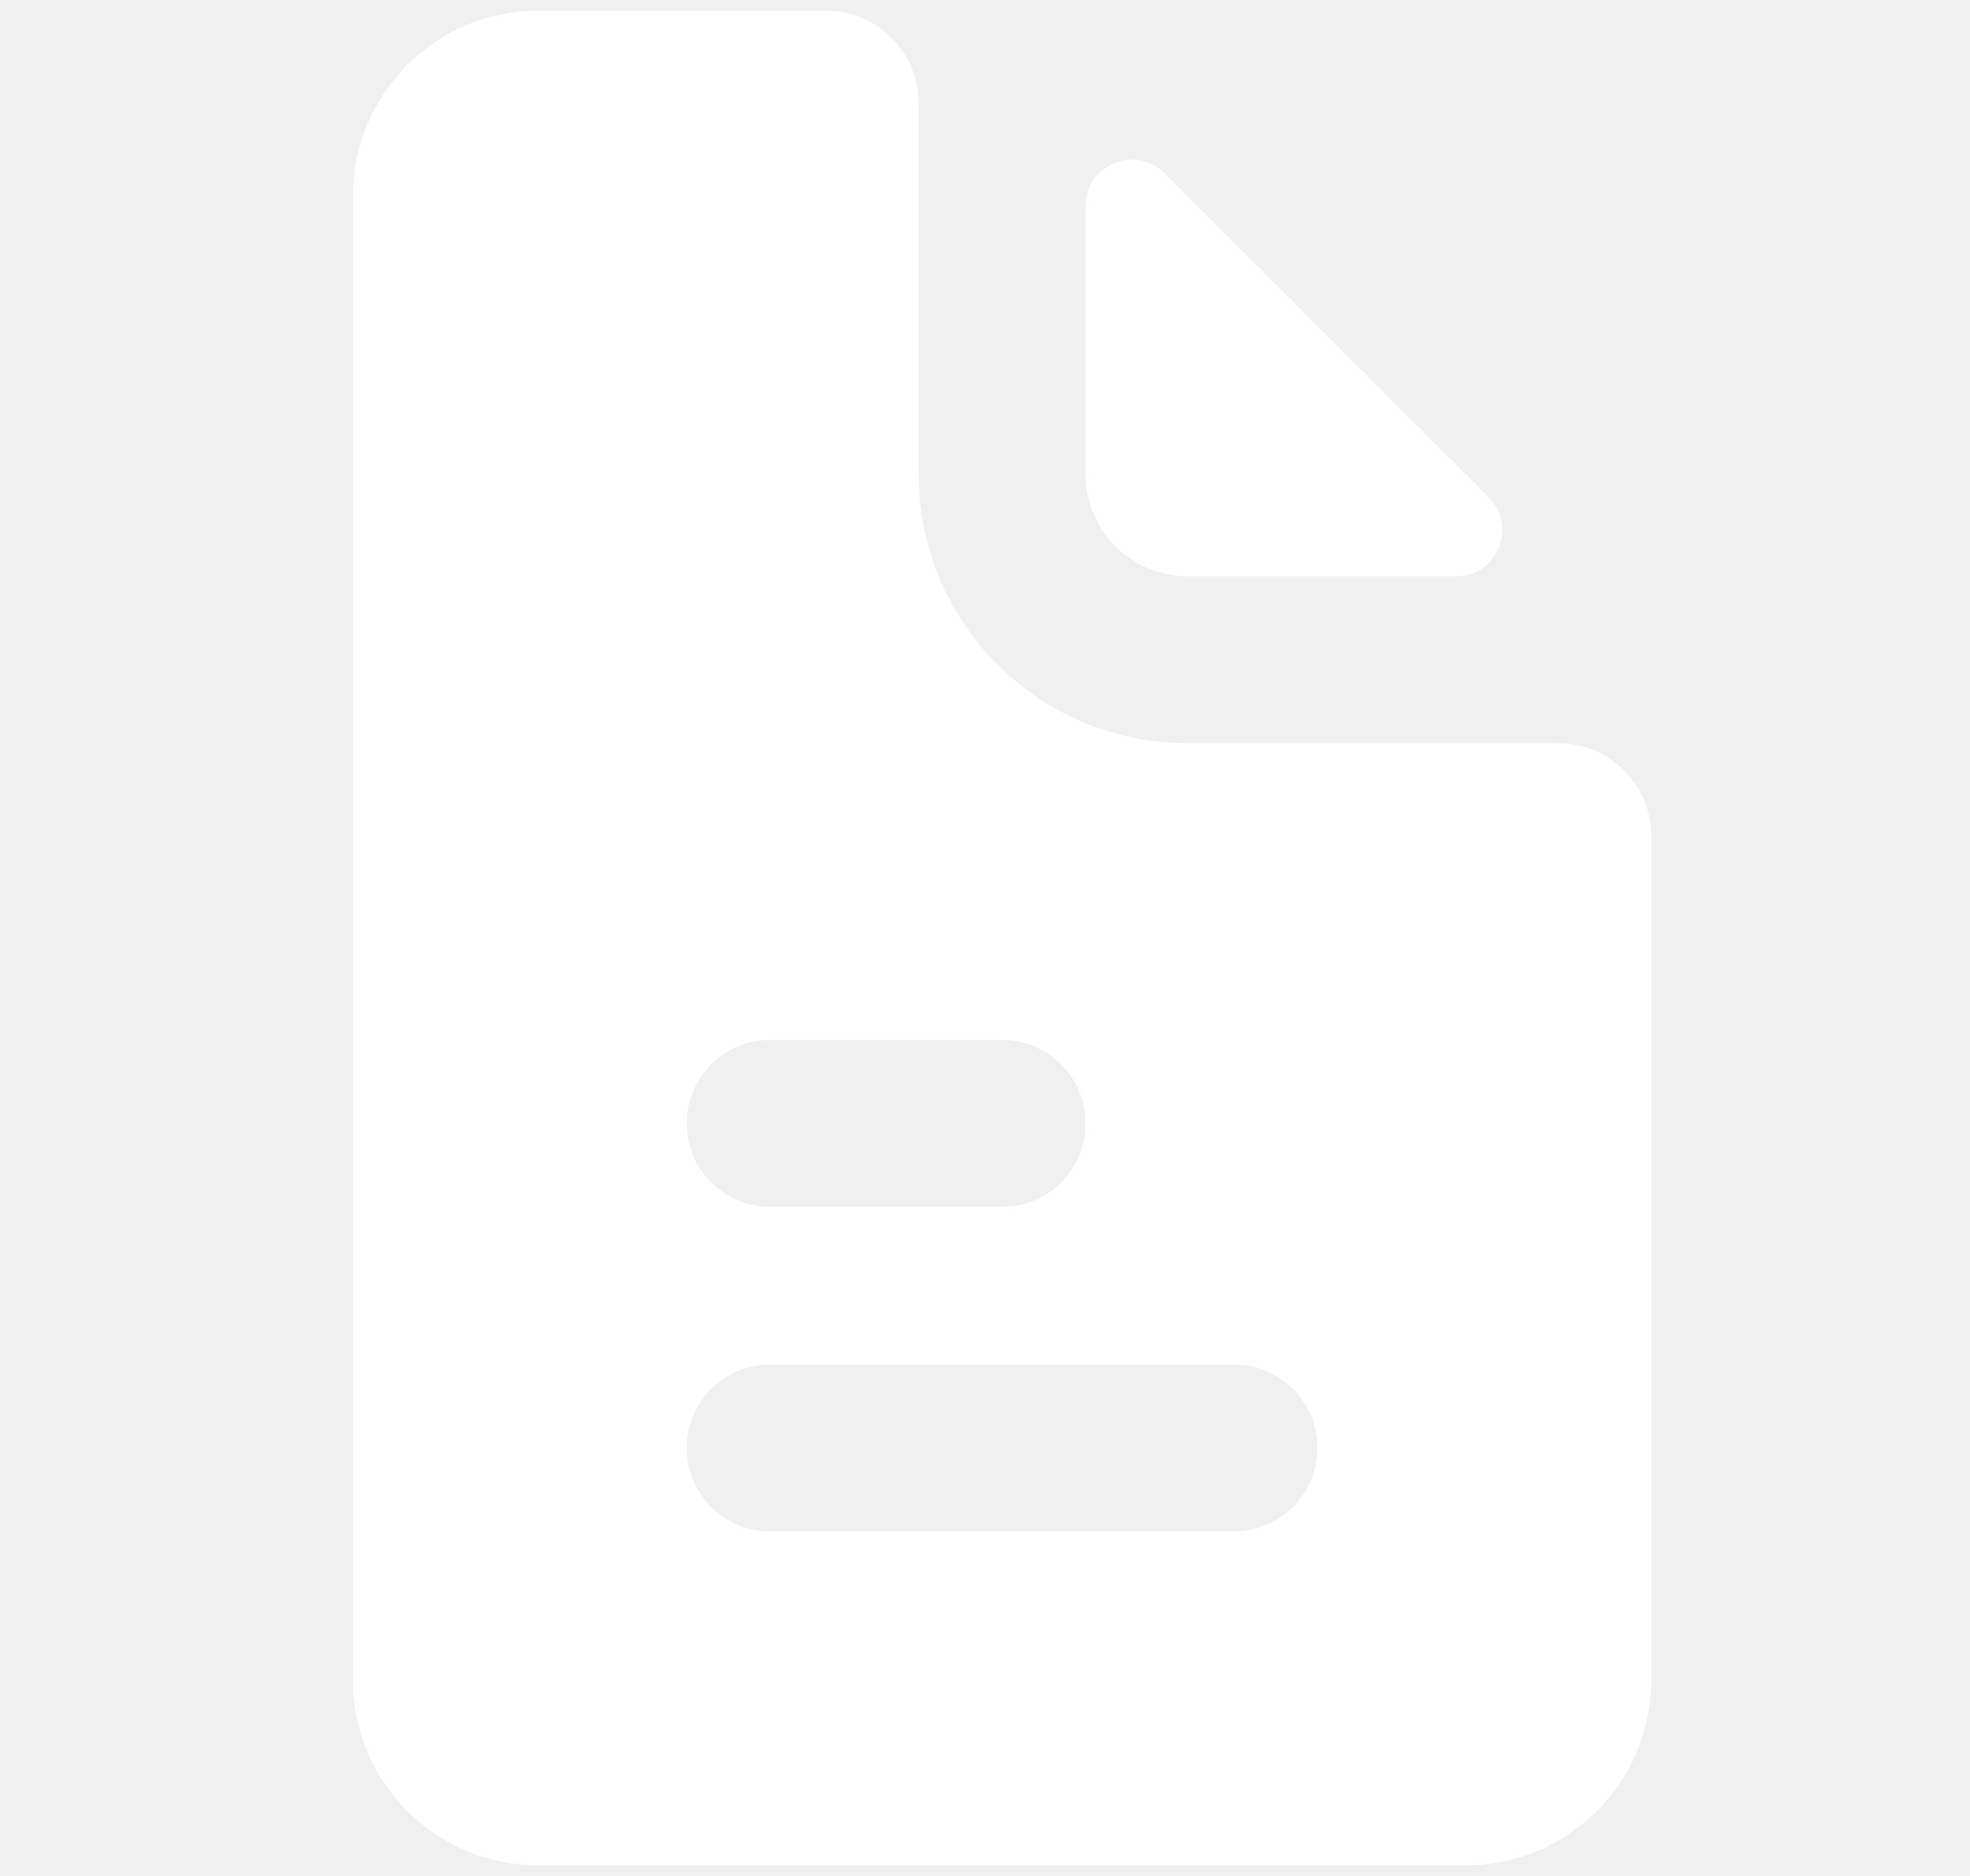
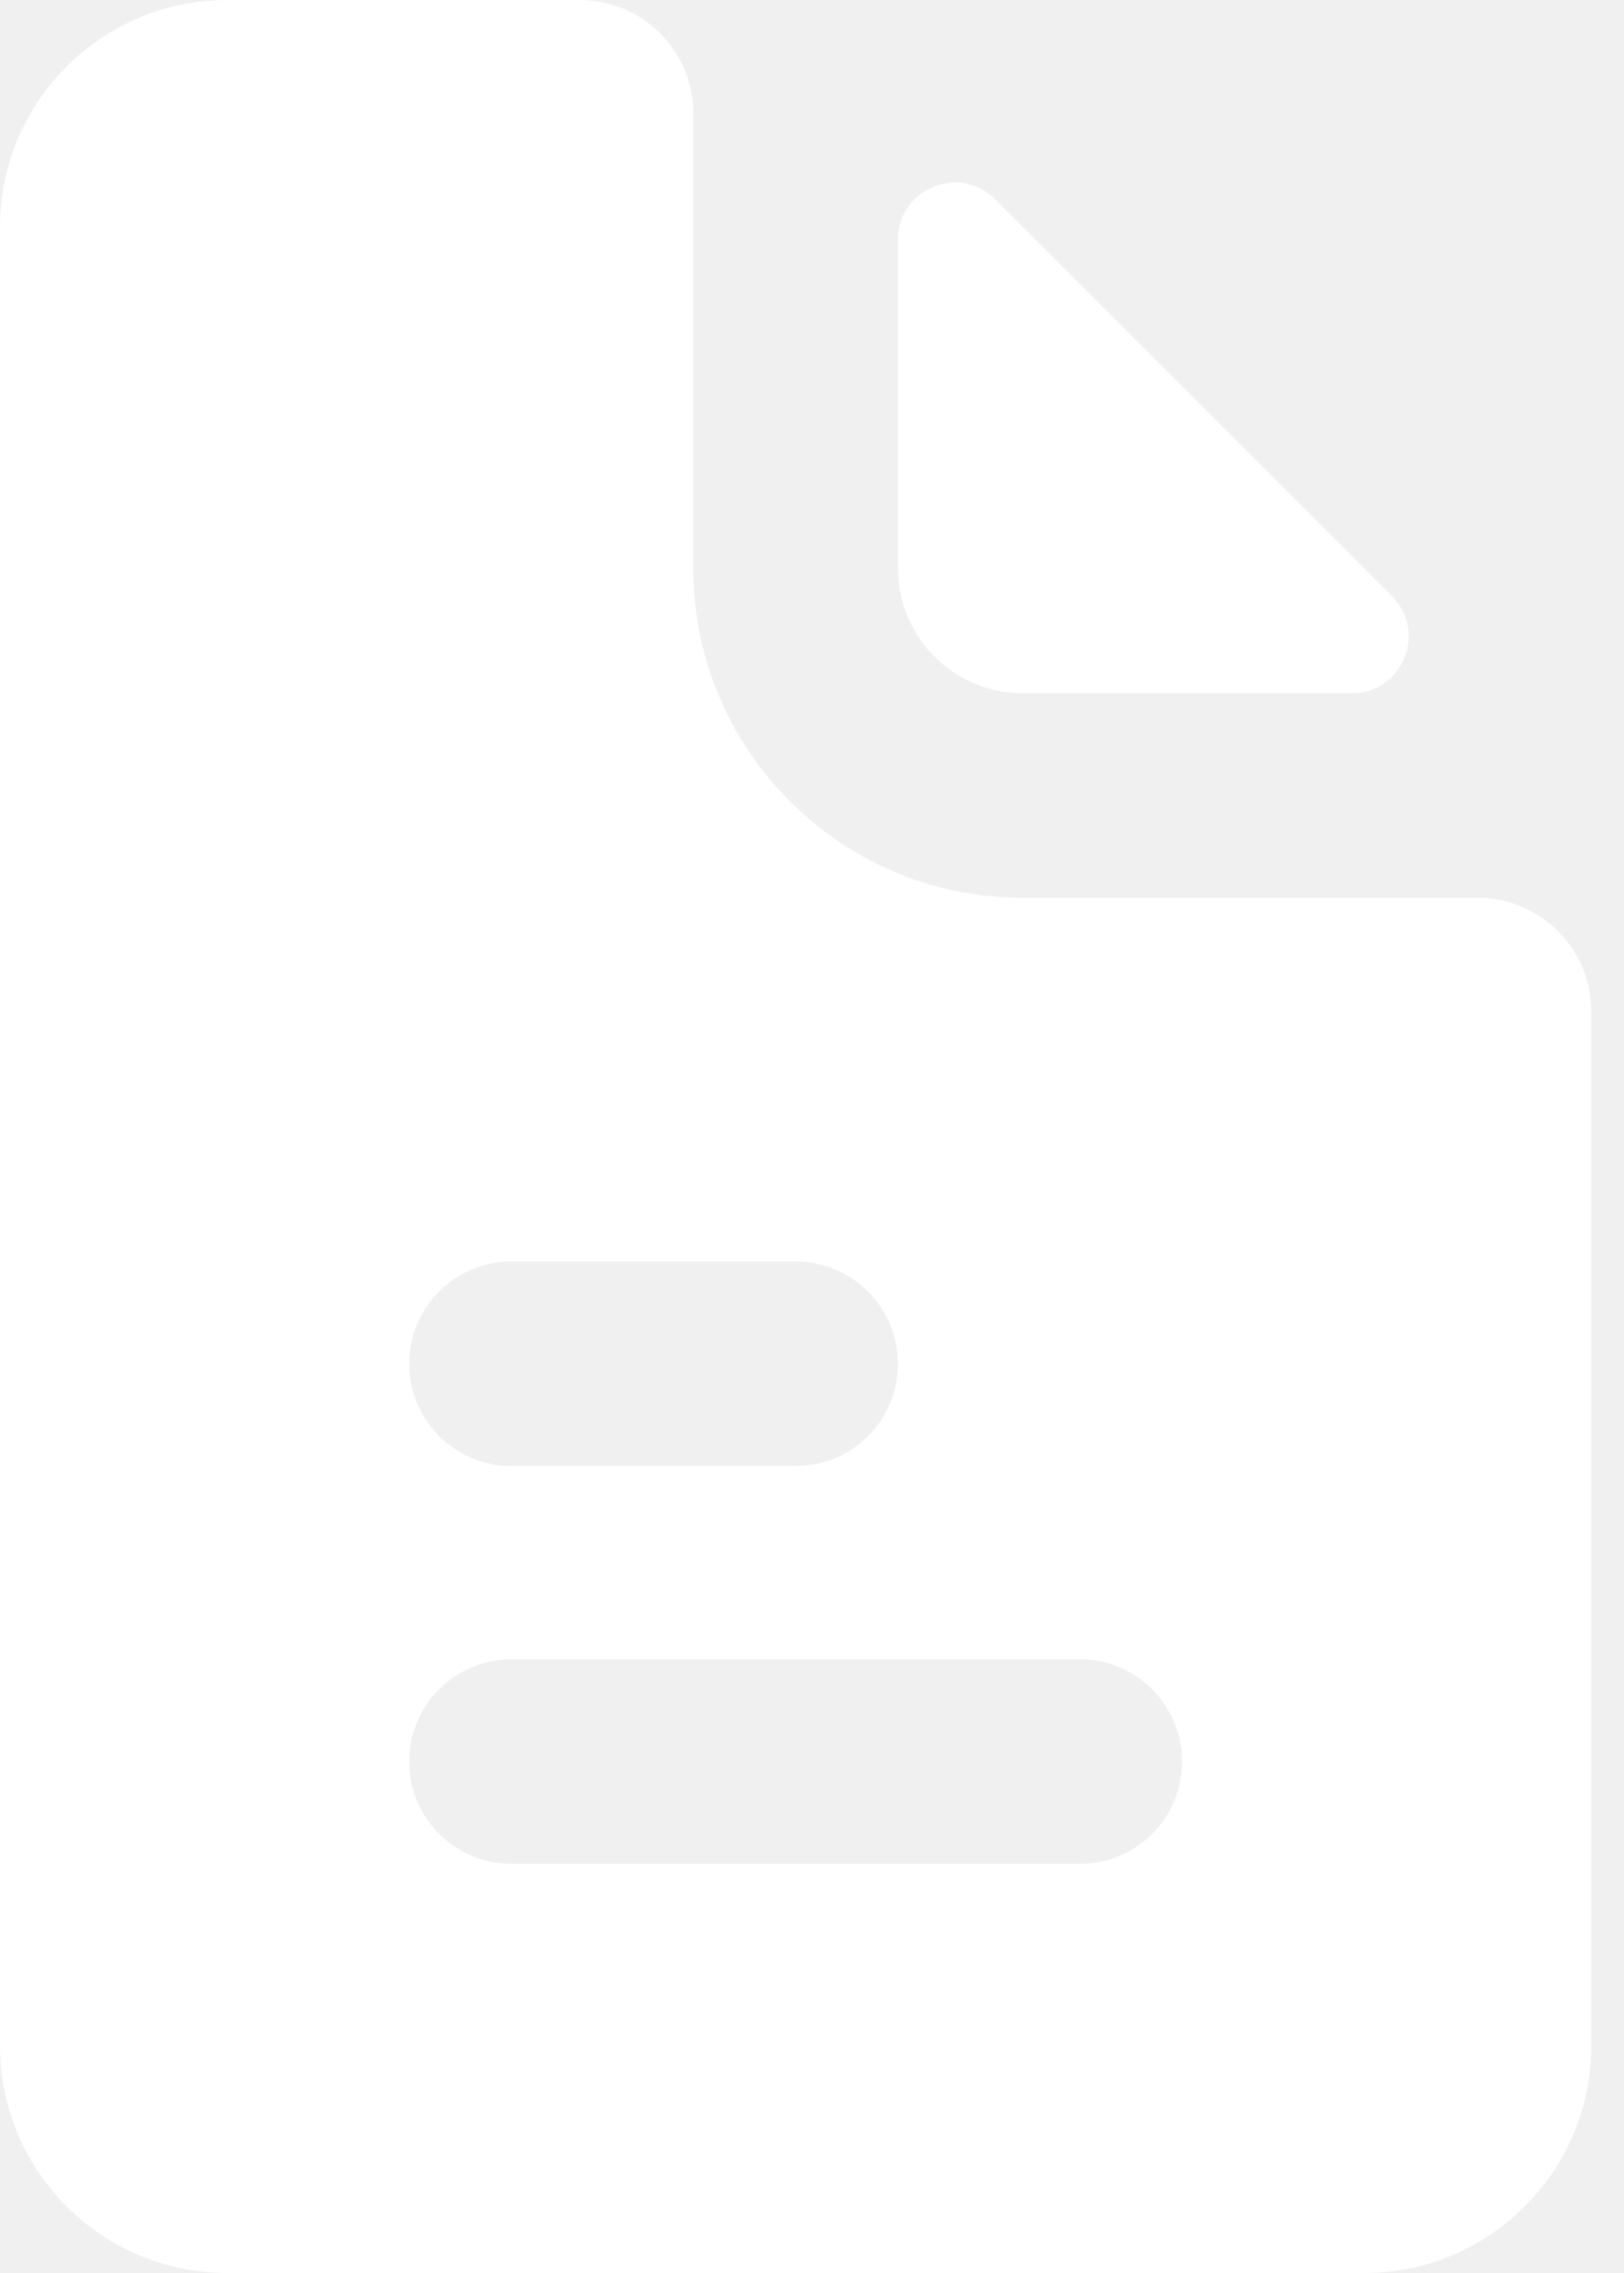
- <svg xmlns="http://www.w3.org/2000/svg" width="21" height="20" viewBox="0 0 21 20" fill="none">
-   <path fill-rule="evenodd" clip-rule="evenodd" d="M8.804 0.113C9.35 0.113 9.792 0.556 9.792 1.102V5.056C9.792 6.64 11.076 7.924 12.659 7.924H16.614C17.16 7.924 17.603 8.366 17.603 8.912V17.909C17.603 19.001 16.717 19.886 15.625 19.886H5.739C4.647 19.886 3.762 19.001 3.762 17.909V2.091C3.762 0.999 4.647 0.113 5.739 0.113H8.804ZM8.211 11.087C7.719 11.087 7.321 11.486 7.321 11.977C7.321 12.468 7.719 12.867 8.211 12.867H10.682C11.174 12.867 11.572 12.468 11.572 11.977C11.572 11.486 11.174 11.087 10.682 11.087H8.211ZM8.211 14.547C7.719 14.547 7.321 14.946 7.321 15.437C7.321 15.928 7.719 16.327 8.211 16.327H13.154C13.645 16.327 14.044 15.928 14.044 15.437C14.044 14.946 13.645 14.547 13.154 14.547H8.211Z" fill="white" />
-   <path d="M15.869 5.3C16.18 5.612 15.96 6.144 15.52 6.144H12.659C12.059 6.144 11.572 5.657 11.572 5.056V2.196C11.572 1.756 12.104 1.536 12.416 1.847L15.869 5.3Z" fill="white" />
+ <svg xmlns="http://www.w3.org/2000/svg" width="15" height="21" viewBox="0 0 15 21" fill="none">
+   <path fill-rule="evenodd" clip-rule="evenodd" d="M5.355 0C5.935 0 6.405 0.47 6.405 1.05V5.25C6.405 6.932 7.768 8.295 9.45 8.295H13.65C14.23 8.295 14.7 8.765 14.7 9.345V18.9C14.7 20.06 13.76 21 12.6 21H2.1C0.94 21 0 20.06 0 18.9V2.1C0 0.94 0.94 0 2.1 0H5.355ZM4.725 11.655C4.203 11.655 3.78 12.078 3.78 12.6C3.78 13.122 4.203 13.545 4.725 13.545H7.35C7.872 13.545 8.295 13.122 8.295 12.6C8.295 12.078 7.872 11.655 7.35 11.655H4.725ZM4.725 15.33C4.203 15.33 3.78 15.753 3.78 16.275C3.78 16.797 4.203 17.22 4.725 17.22H9.975C10.497 17.22 10.92 16.797 10.92 16.275C10.92 15.753 10.497 15.33 9.975 15.33H4.725Z" fill="white" />
+   <path d="M12.859 5.509C13.19 5.84 12.955 6.405 12.488 6.405H9.45C8.812 6.405 8.295 5.888 8.295 5.25V2.212C8.295 1.745 8.861 1.51 9.191 1.841L12.859 5.509Z" fill="white" />
</svg>
